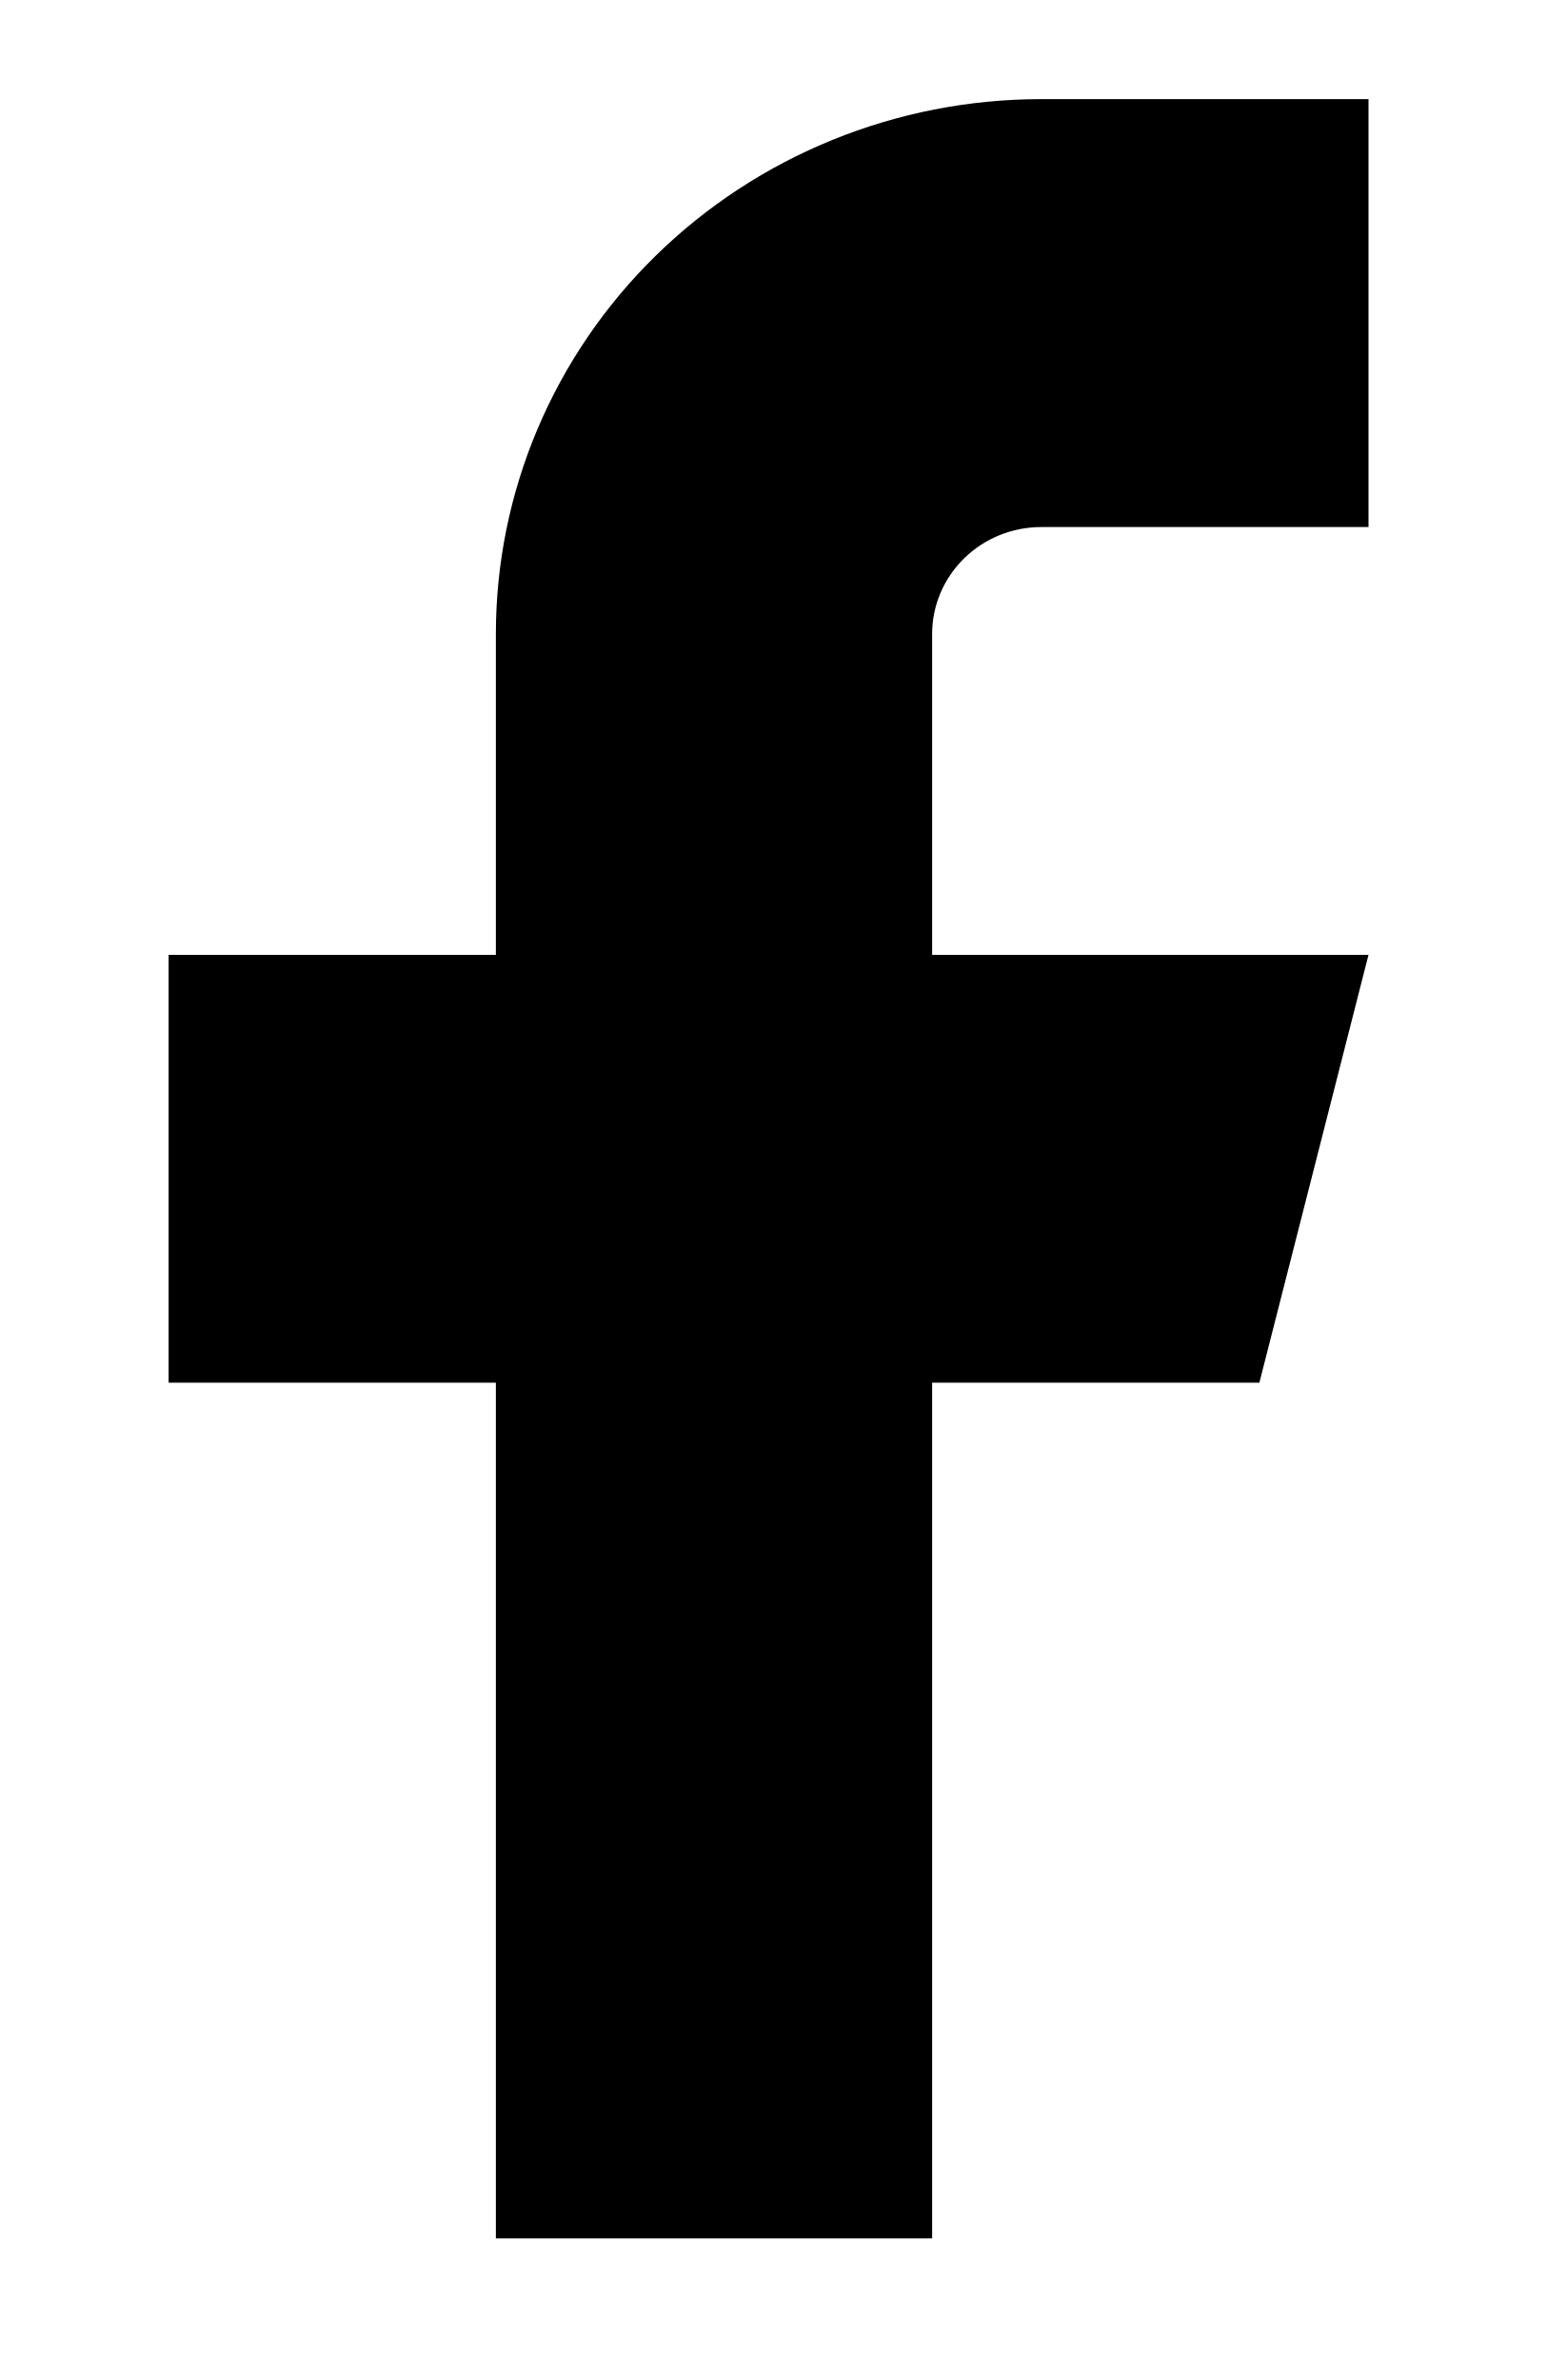
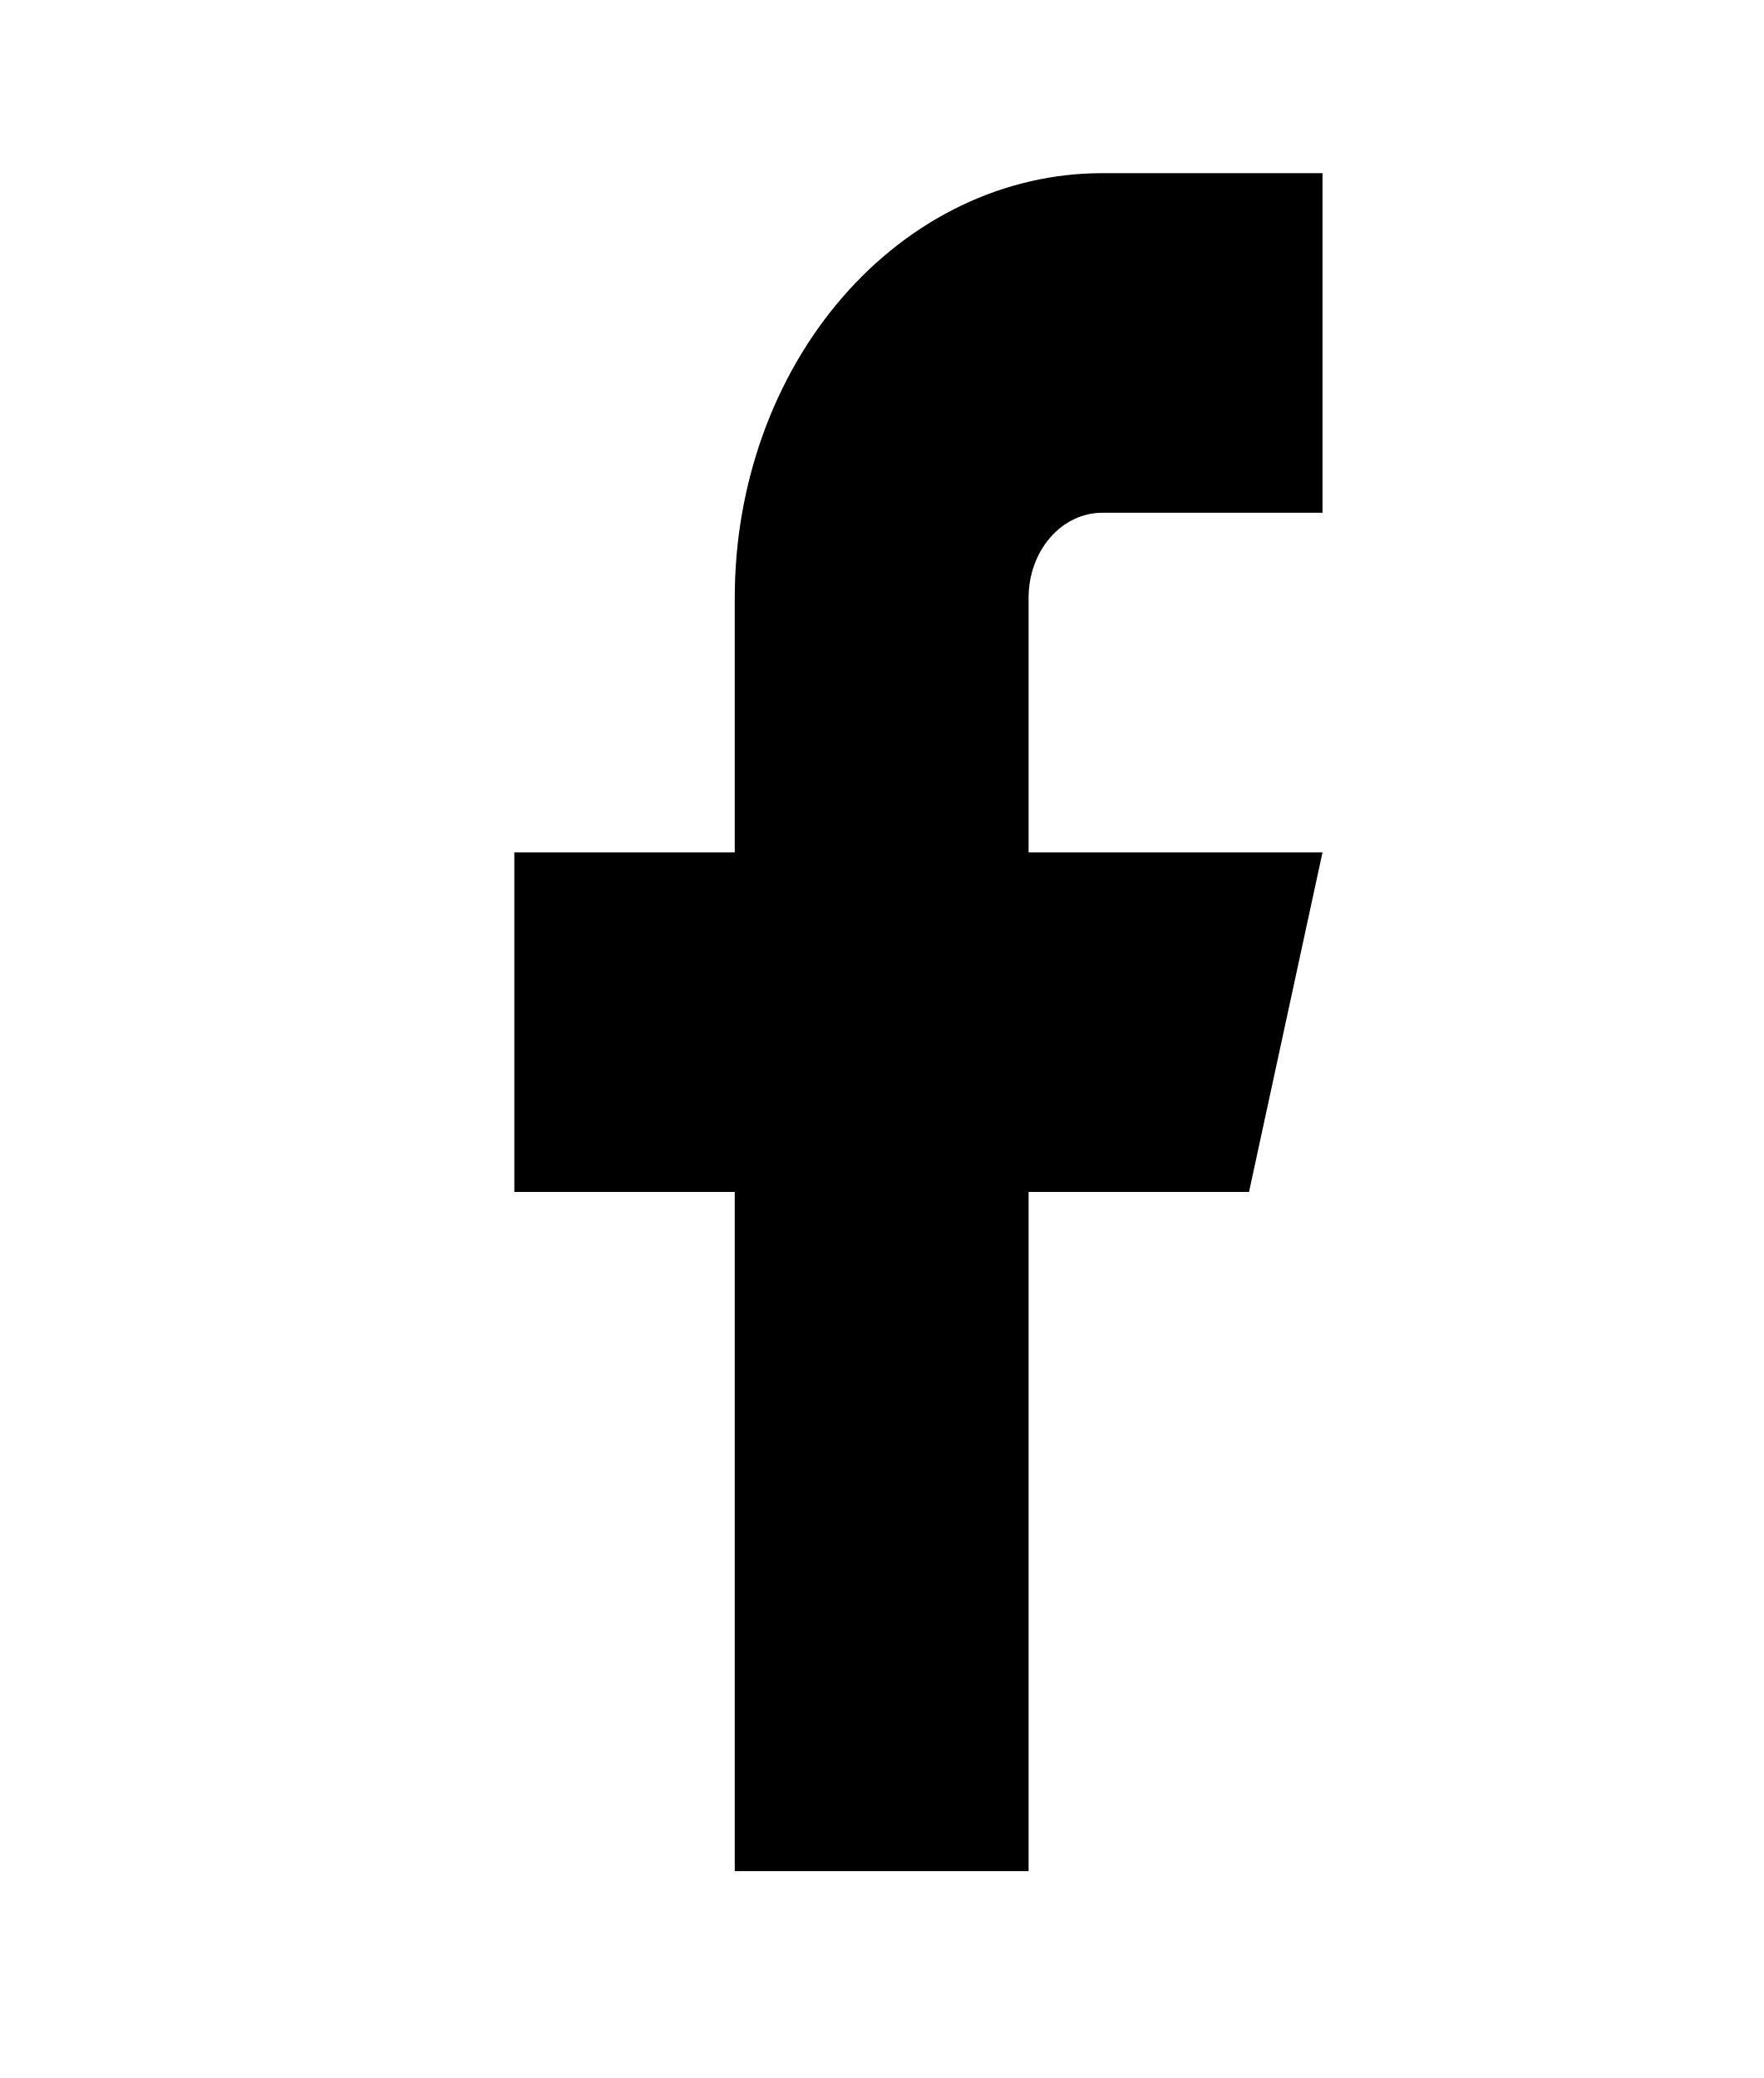
- <svg id="facebook-icon" viewBox="0 0 13 20">
-   <path d="M11.5 0.833H8.75C7.534 0.833 6.369 1.307 5.509 2.15C4.65 2.992 4.167 4.136 4.167 5.327V8.024H1.417V11.619H4.167V18.81H7.833V11.619H10.583L11.5 8.024H7.833V5.327C7.833 5.089 7.93 4.86 8.102 4.692C8.274 4.523 8.507 4.429 8.75 4.429H11.5V0.833Z" stroke-width="1.1" stroke-linecap="round" stroke-linejoin="round" />
+ <svg id="facebook-icon" viewBox="0 0 28 33">
+   <path d="M21 2.75H17.5C15.953 2.75 14.469 3.46 13.375 4.724C12.281 5.988 11.667 7.703 11.667 9.491V13.536H8.167V18.929H11.667V29.715H16.333V18.929H19.833L21 13.536H16.333V9.491C16.333 9.133 16.456 8.791 16.675 8.538C16.894 8.285 17.191 8.143 17.5 8.143H21V2.75Z" stroke-width="1.1" stroke-linecap="round" stroke-linejoin="round" />
</svg>
